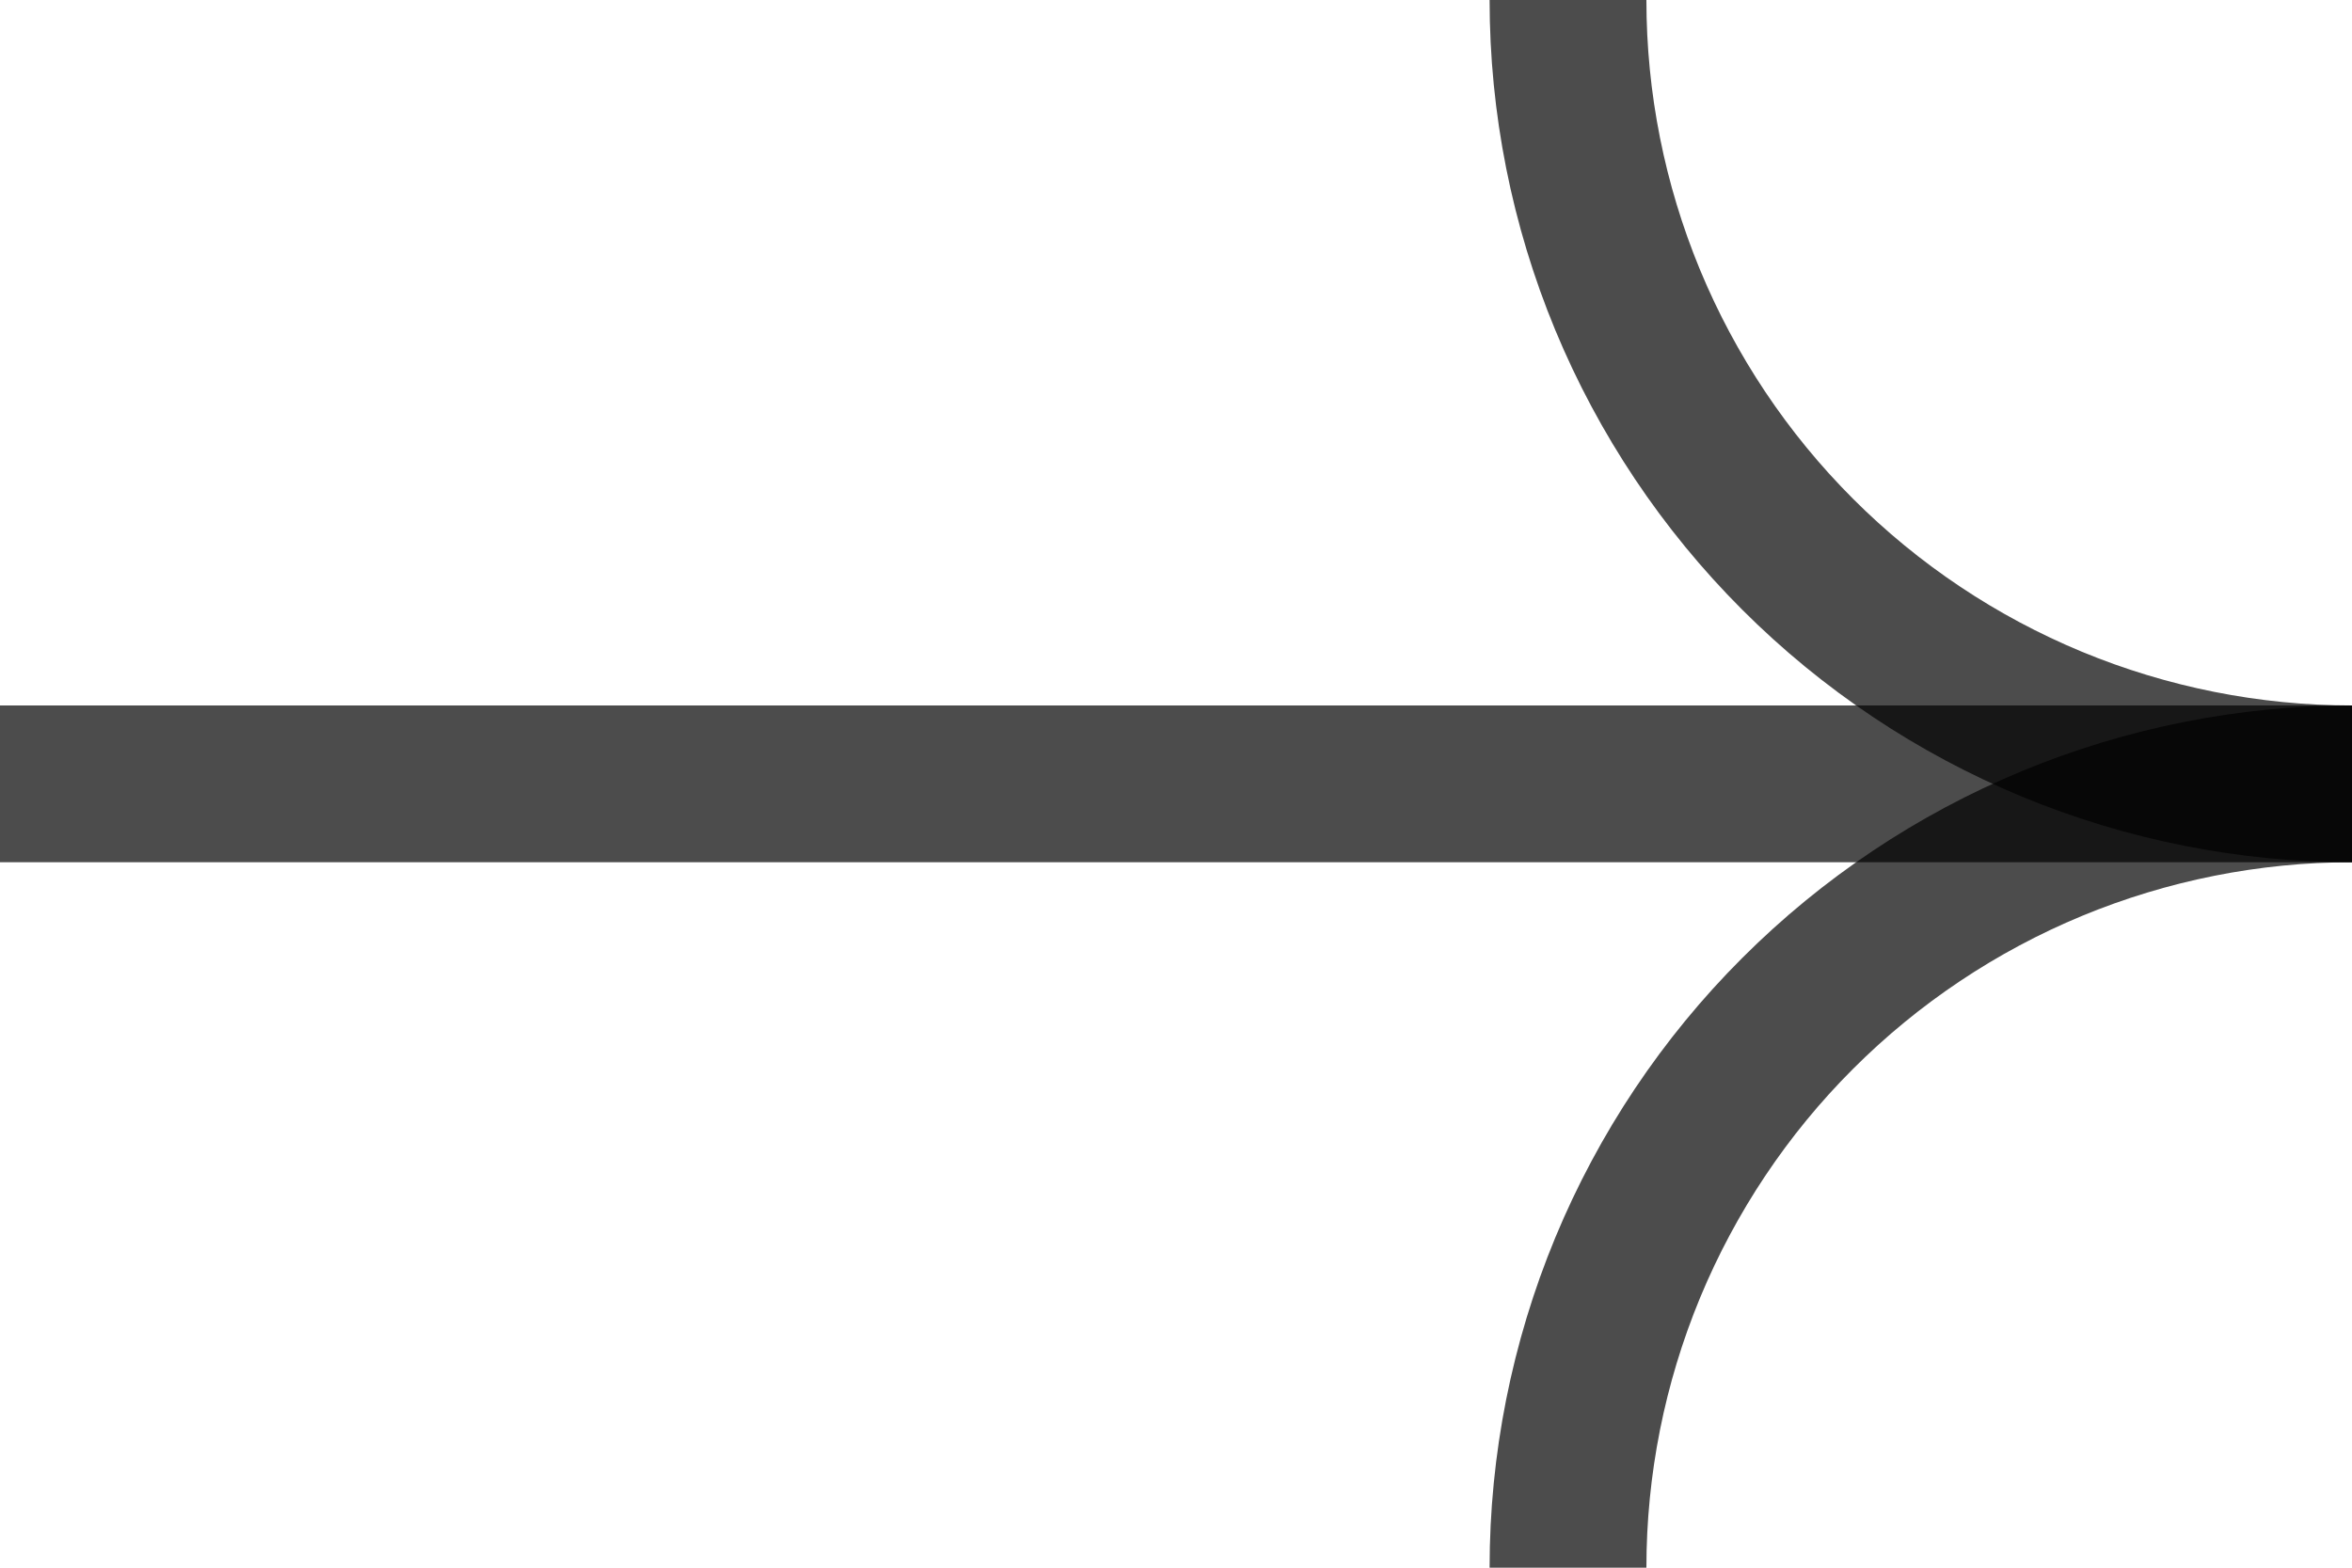
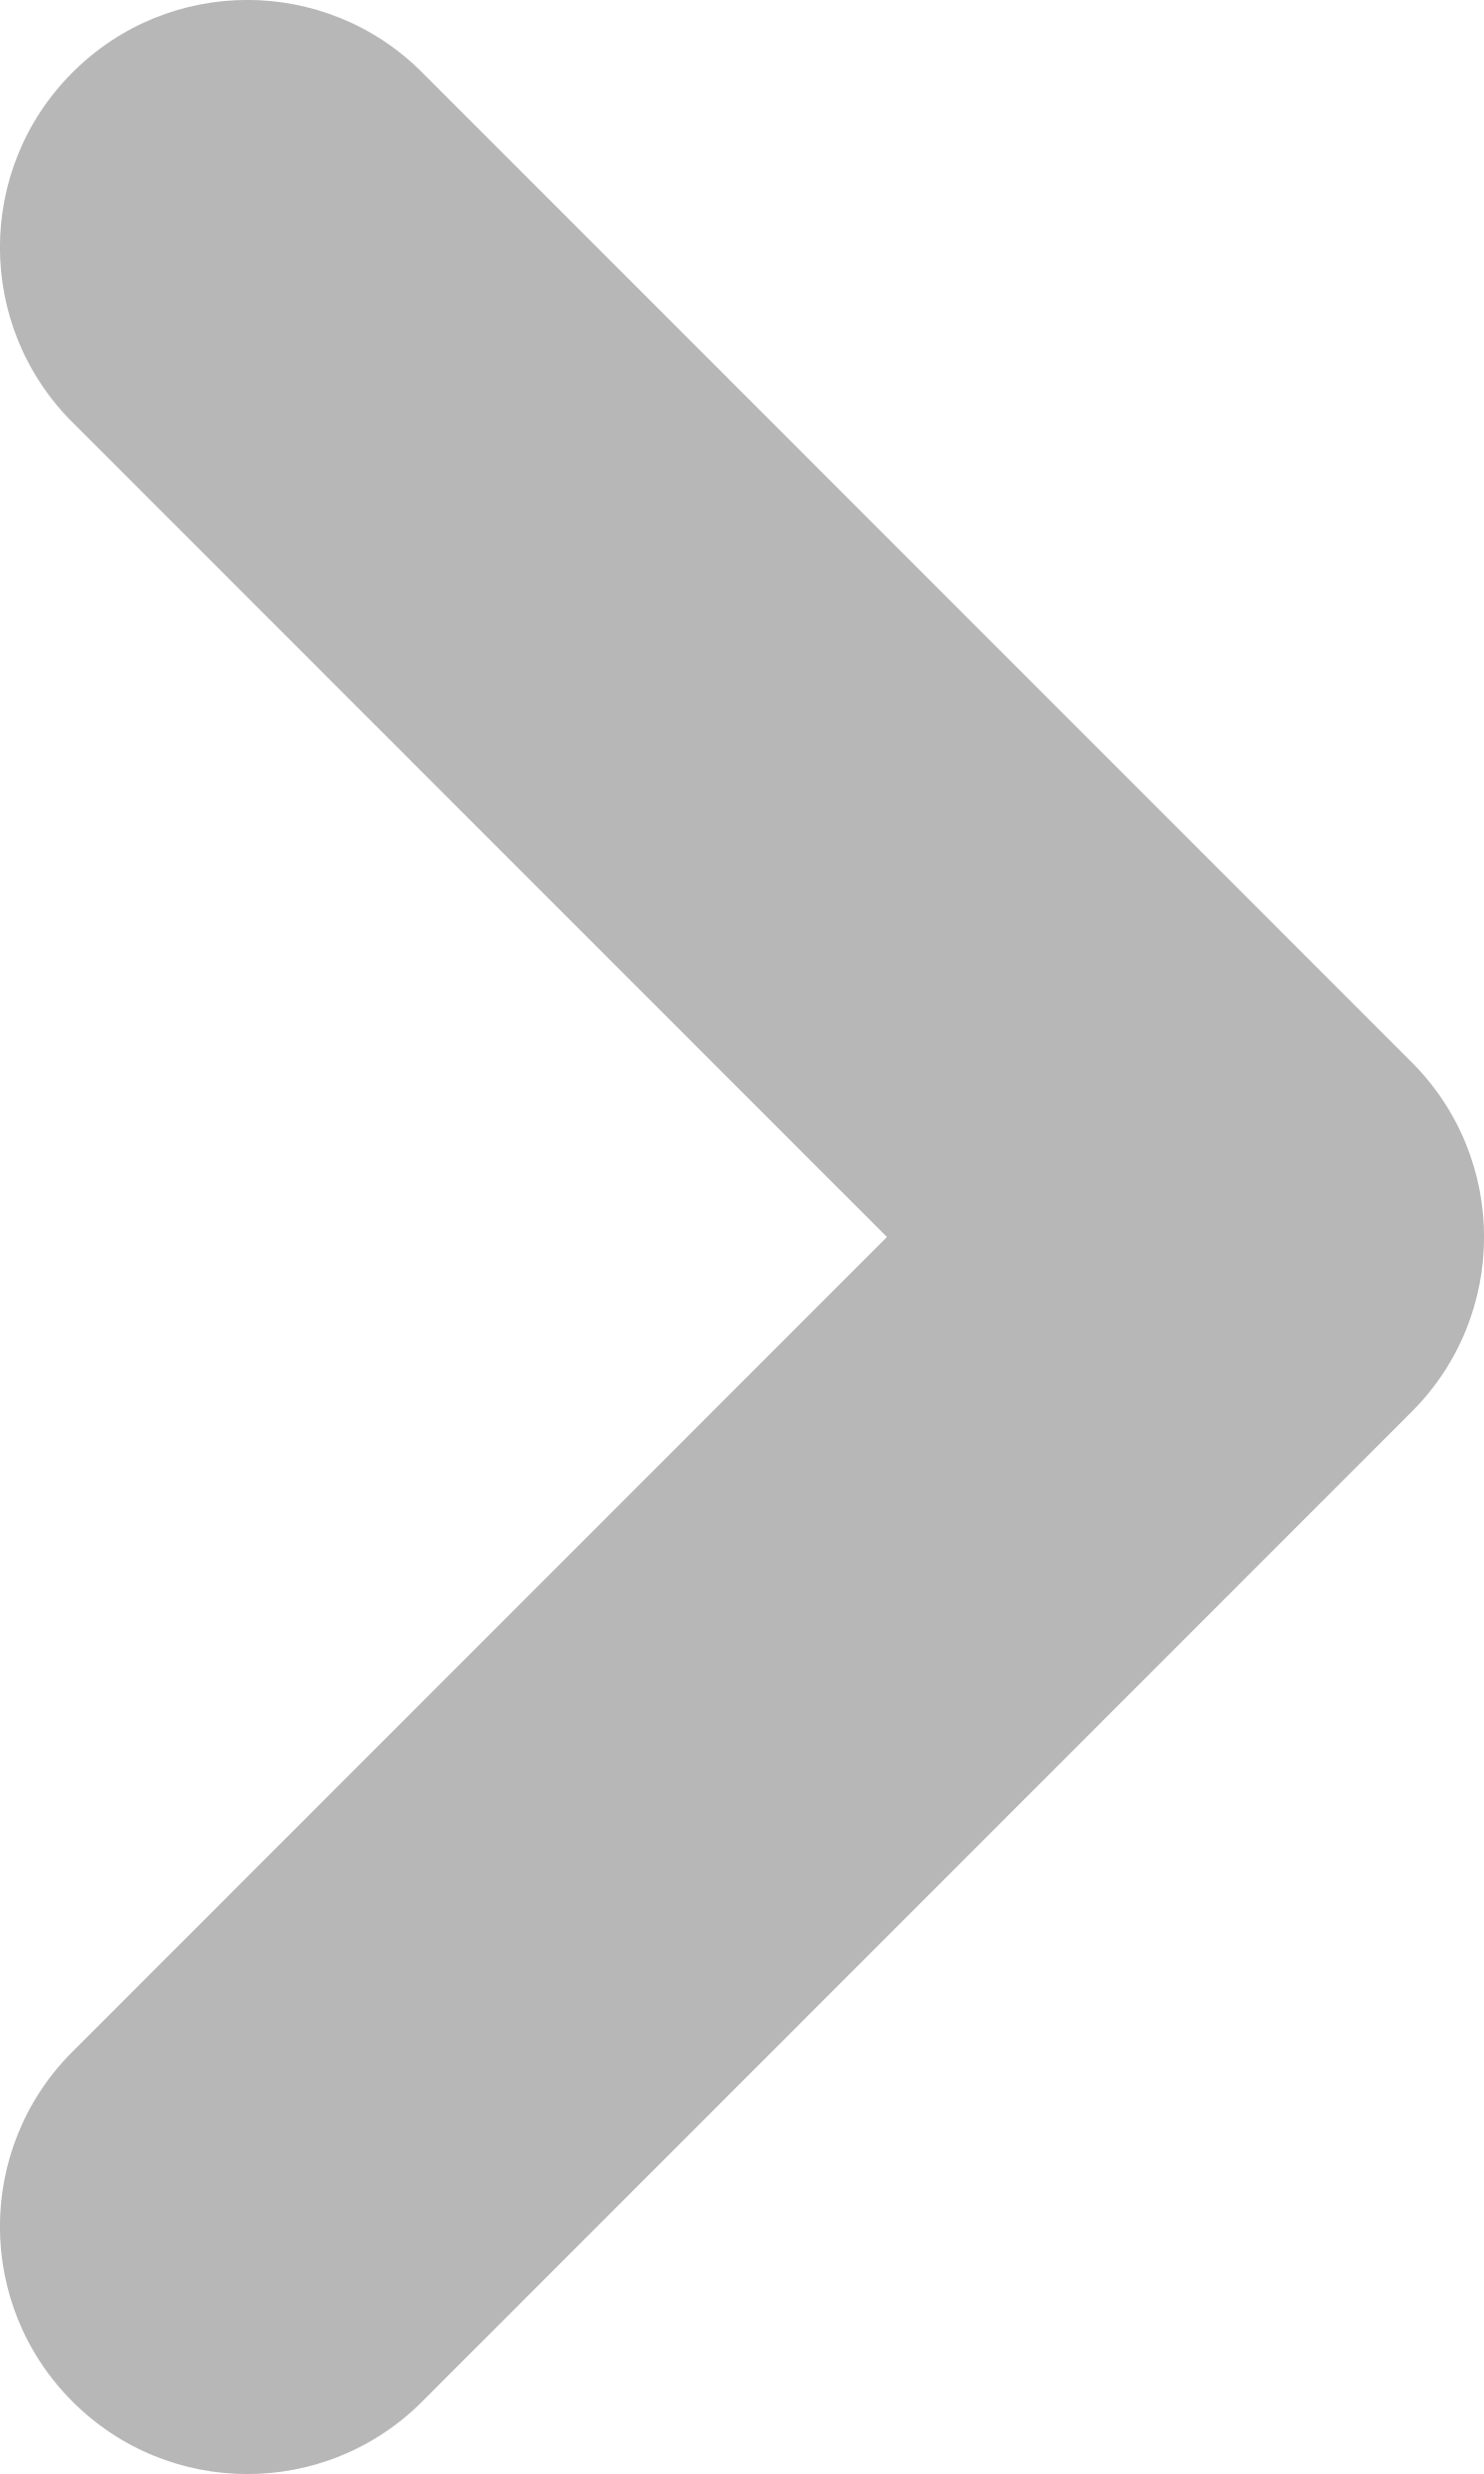
- <svg xmlns="http://www.w3.org/2000/svg" width="30" height="20" viewBox="0 0 30 20" fill="none">
-   <line x1="8.74228e-08" y1="10" x2="30" y2="10" stroke="black" stroke-opacity="0.7" stroke-width="2" />
-   <path d="M20 0C20 1.313 20.259 2.614 20.761 3.827C21.264 5.04 22 6.142 22.929 7.071C23.858 8 24.96 8.736 26.173 9.239C27.386 9.741 28.687 10 30 10" stroke="black" stroke-opacity="0.7" stroke-width="2" />
-   <path d="M20 20C20 18.687 20.259 17.386 20.761 16.173C21.264 14.96 22 13.857 22.929 12.929C23.858 12 24.96 11.264 26.173 10.761C27.386 10.259 28.687 10 30 10" stroke="black" stroke-opacity="0.7" stroke-width="2" />
+ <svg xmlns="http://www.w3.org/2000/svg" width="6" height="10" viewBox="0 0 6 10" fill="none">
+   <path fill-rule="evenodd" clip-rule="evenodd" d="M0.293 0.293C0.683 -0.098 1.317 -0.098 1.707 0.293L5.707 4.293C6.098 4.683 6.098 5.317 5.707 5.707L1.707 9.707C1.317 10.098 0.683 10.098 0.293 9.707C-0.098 9.317 -0.098 8.683 0.293 8.293L3.586 5L0.293 1.707C-0.098 1.317 -0.098 0.683 0.293 0.293Z" fill="#B7B7B7" />
</svg>
